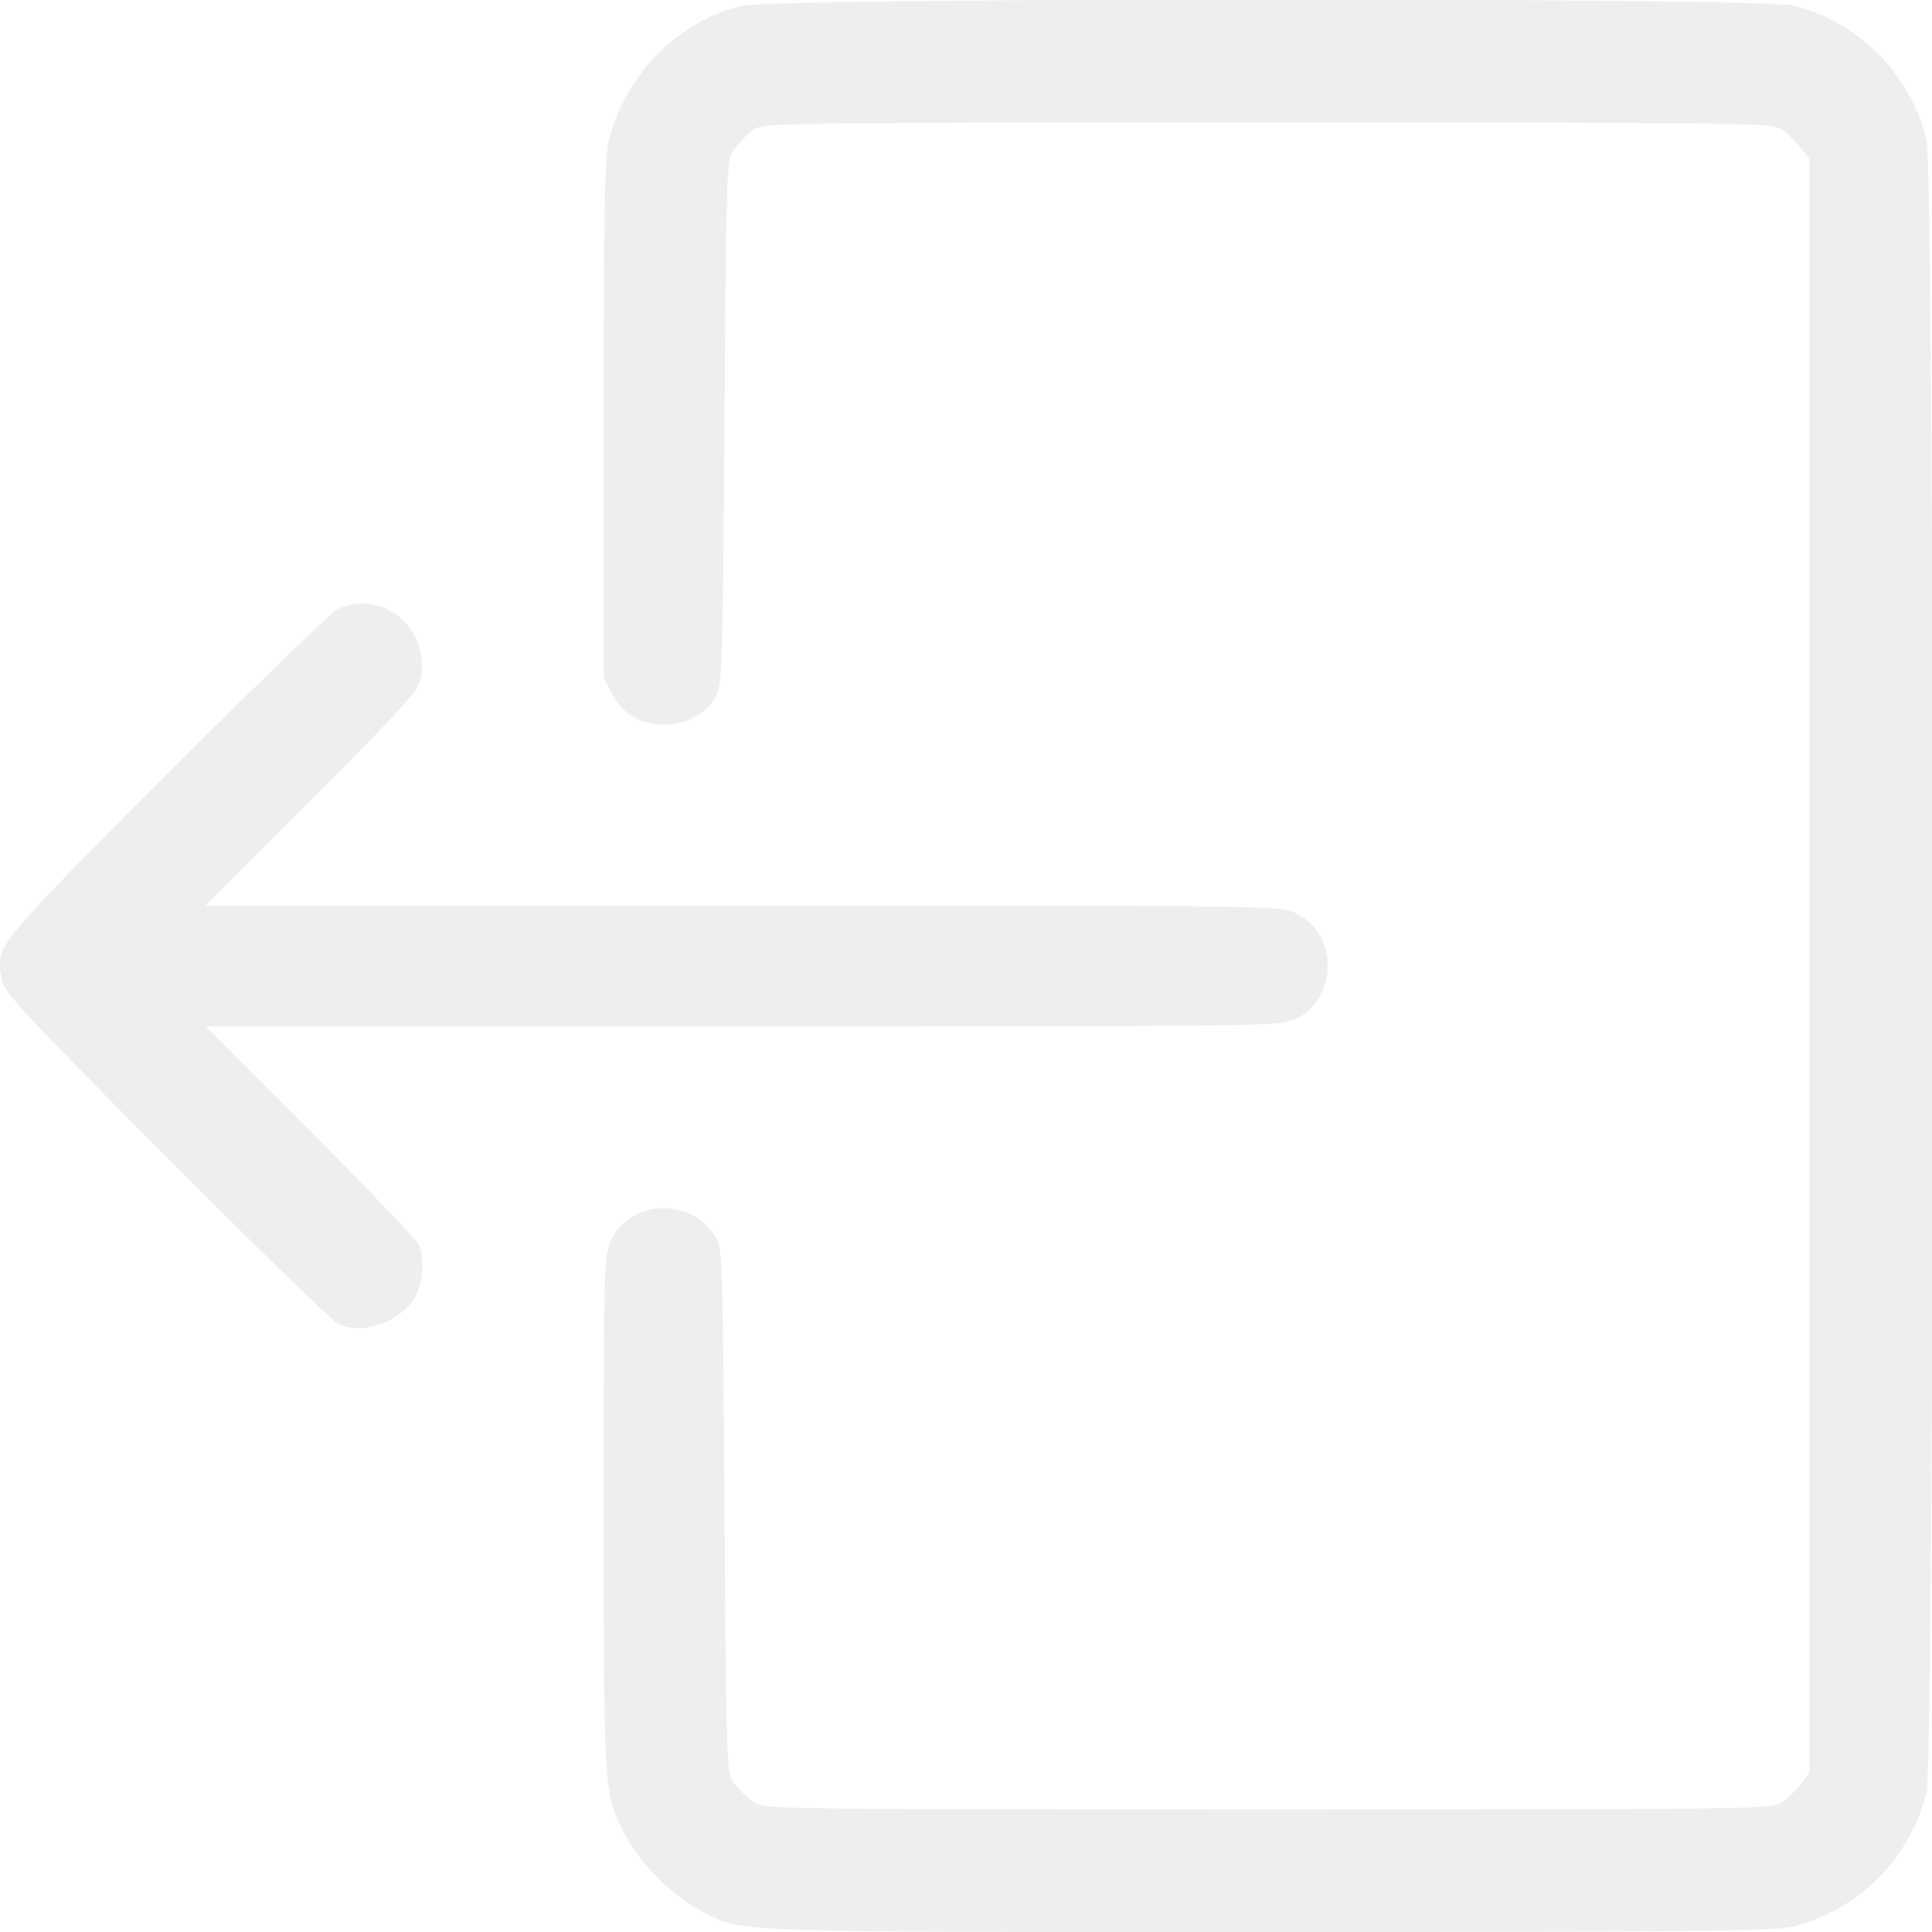
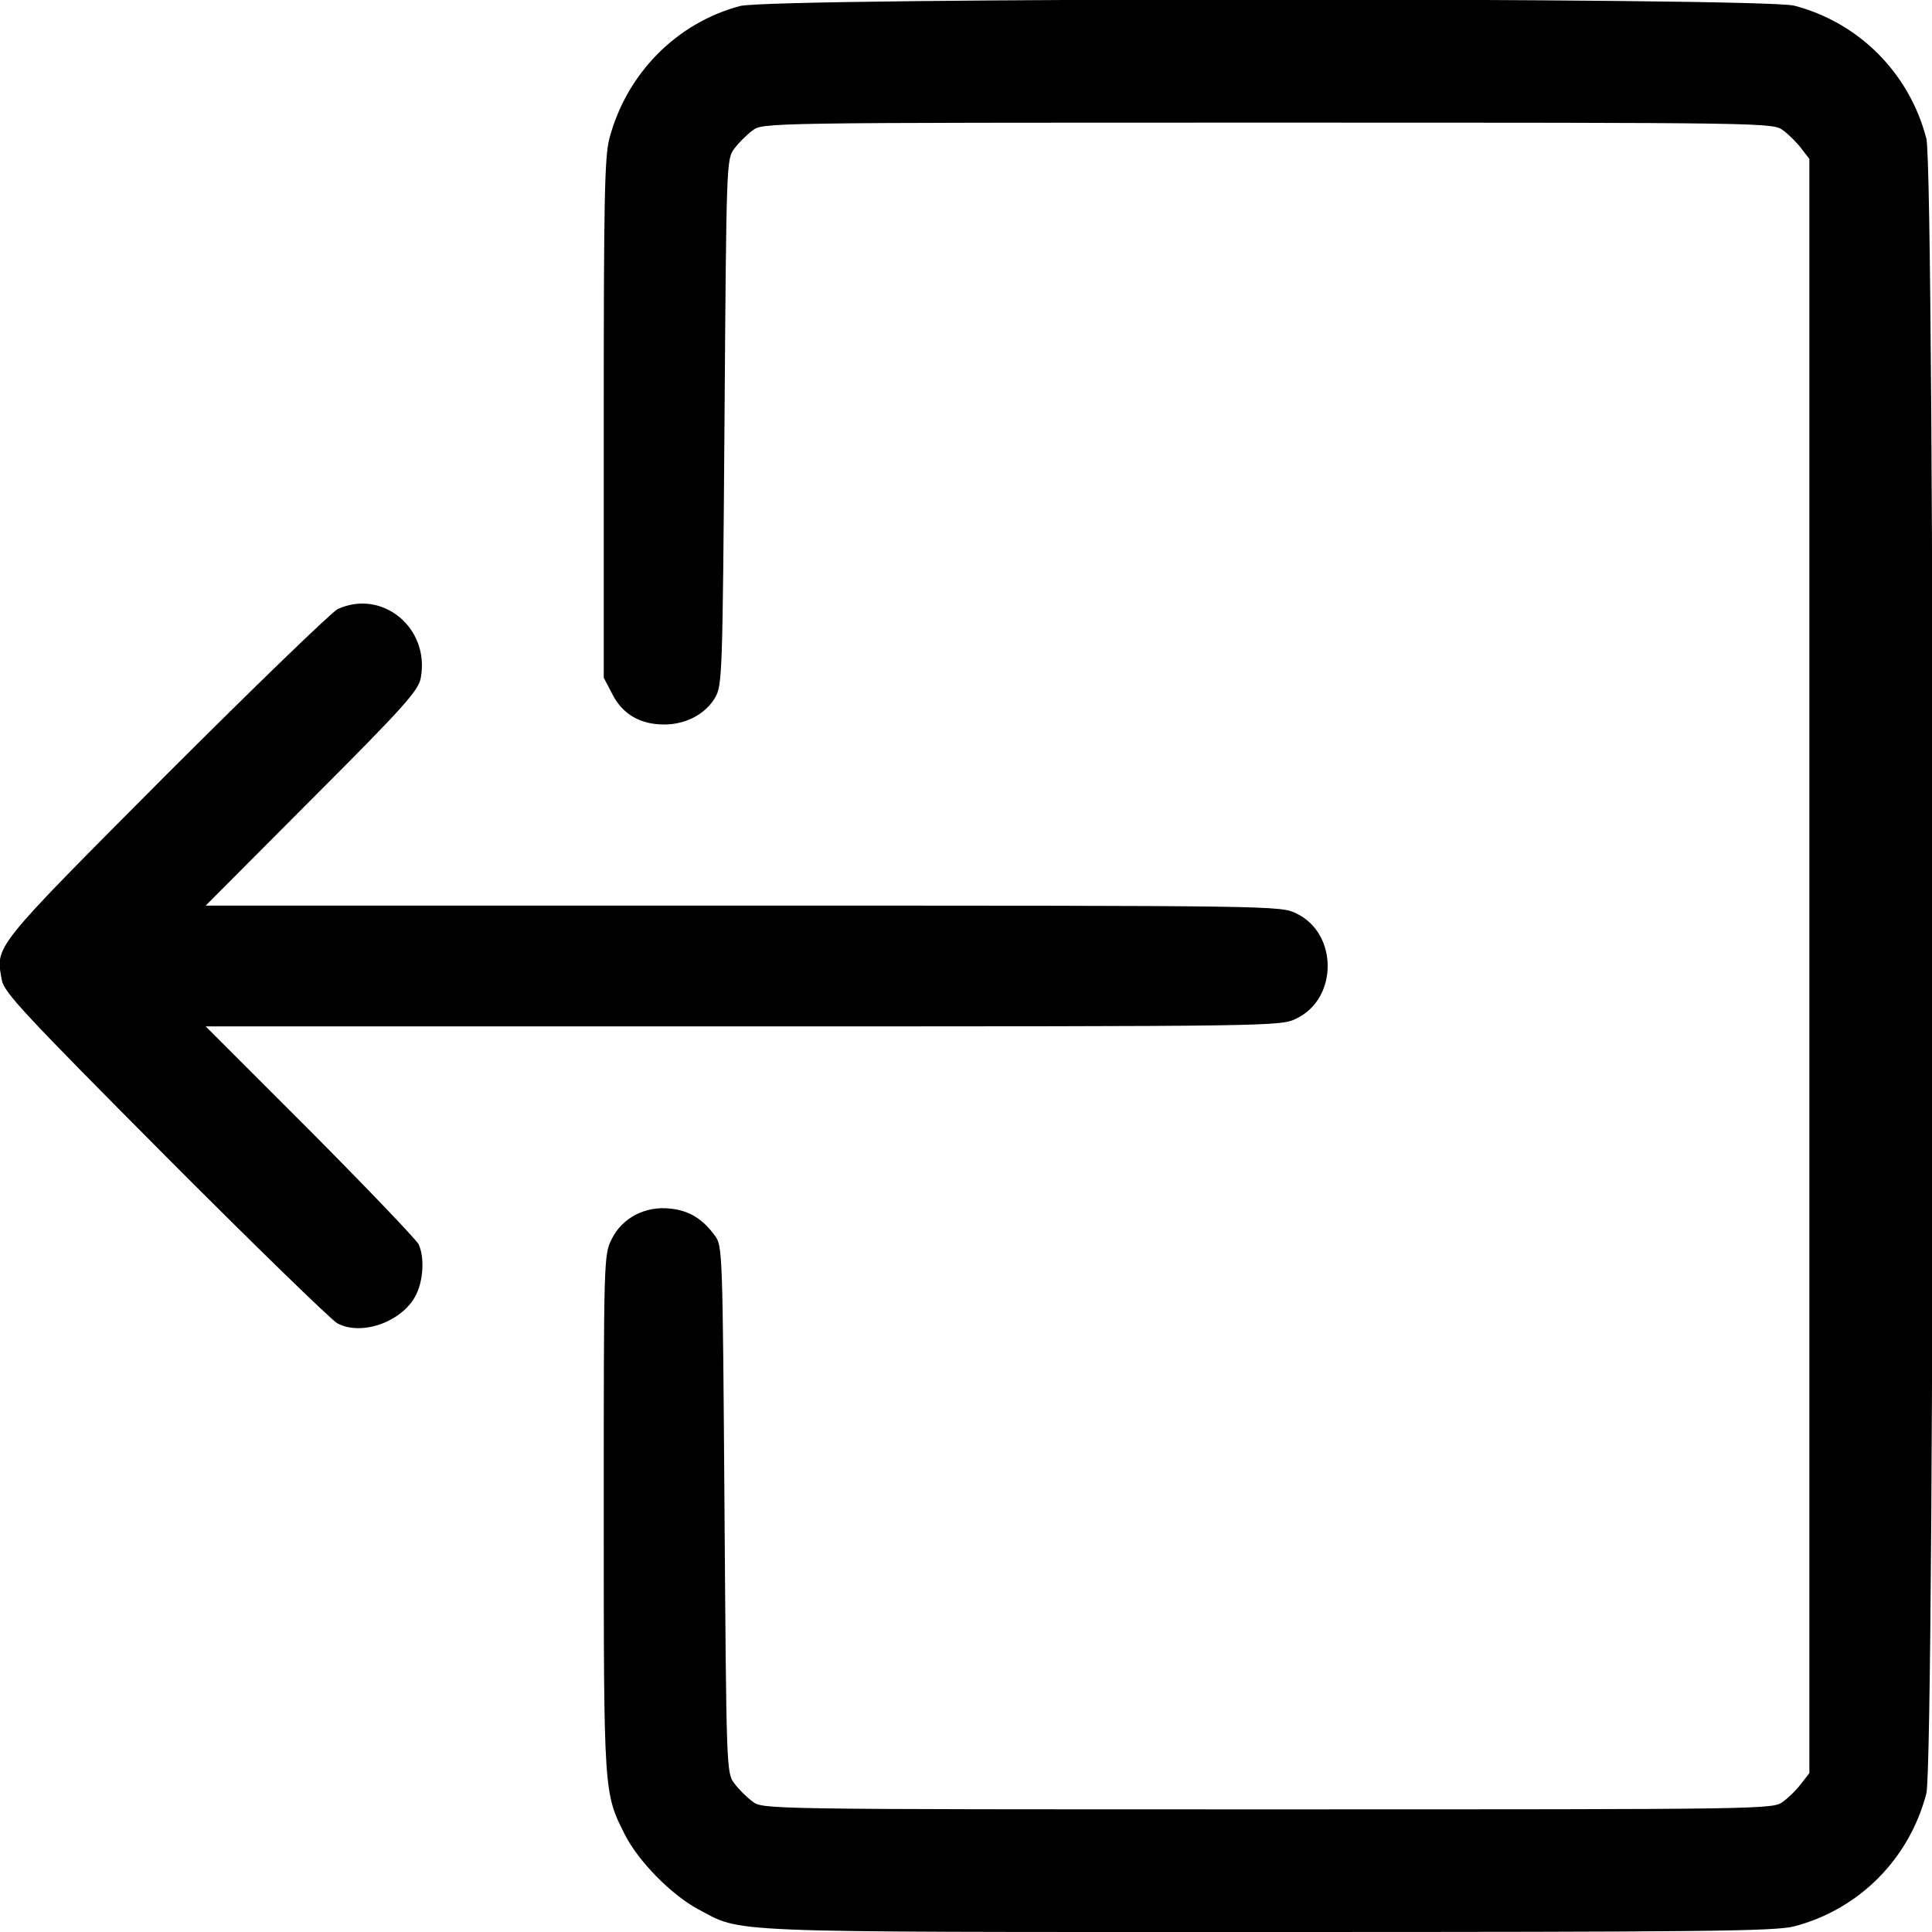
- <svg xmlns="http://www.w3.org/2000/svg" fill="#EEE" version="1.0" width="512pt" height="512pt" viewBox="0 0 512 512" preserveAspectRatio="xMidYMid meet">
+ <svg xmlns="http://www.w3.org/2000/svg" version="1.0" width="512pt" height="512pt" viewBox="0 0 512 512" preserveAspectRatio="xMidYMid meet">
  <g transform="translate(0,512) scale(0.1,-0.1)" stroke="none">
    <path d="M1961 5104 c-169 -45 -301 -180 -346 -351 -13 -48 -15 -167 -15 -743 l0 -686 23 -44 c27 -53 74 -80 137 -80 57 0 109 27 135 71 19 33 20 57 25 731 5 684 5 697 26 724 11 15 33 37 48 48 27 21 30 21 1366 21 1336 0 1339 0 1366 -21 15 -11 37 -33 48 -48 l21 -27 0 -2139 0 -2139 -21 -27 c-11 -15 -33 -37 -48 -48 -27 -21 -30 -21 -1366 -21 -1336 0 -1339 0 -1366 21 -15 11 -37 33 -48 48 -21 27 -21 40 -26 726 -5 686 -5 699 -26 726 -32 44 -68 66 -117 71 -67 8 -129 -25 -156 -81 -21 -41 -21 -56 -21 -727 0 -743 0 -740 56 -851 36 -71 123 -159 193 -197 121 -64 41 -61 1511 -61 1167 0 1343 2 1395 15 172 45 305 179 350 352 23 87 23 4299 0 4386 -45 173 -178 307 -350 352 -86 22 -2710 22 -2794 -1z" />
    <path d="M895 3506 c-16 -8 -222 -207 -457 -442 -462 -464 -450 -450 -433 -542 6 -32 60 -90 433 -465 235 -236 440 -435 456 -444 68 -36 181 8 212 83 17 40 18 97 3 127 -6 12 -135 147 -287 300 l-277 277 1424 0 c1418 0 1425 0 1467 21 110 53 110 225 0 278 -42 21 -49 21 -1466 21 l-1425 0 282 283 c243 243 282 287 288 320 25 132 -101 237 -220 183z" />
  </g>
</svg>
